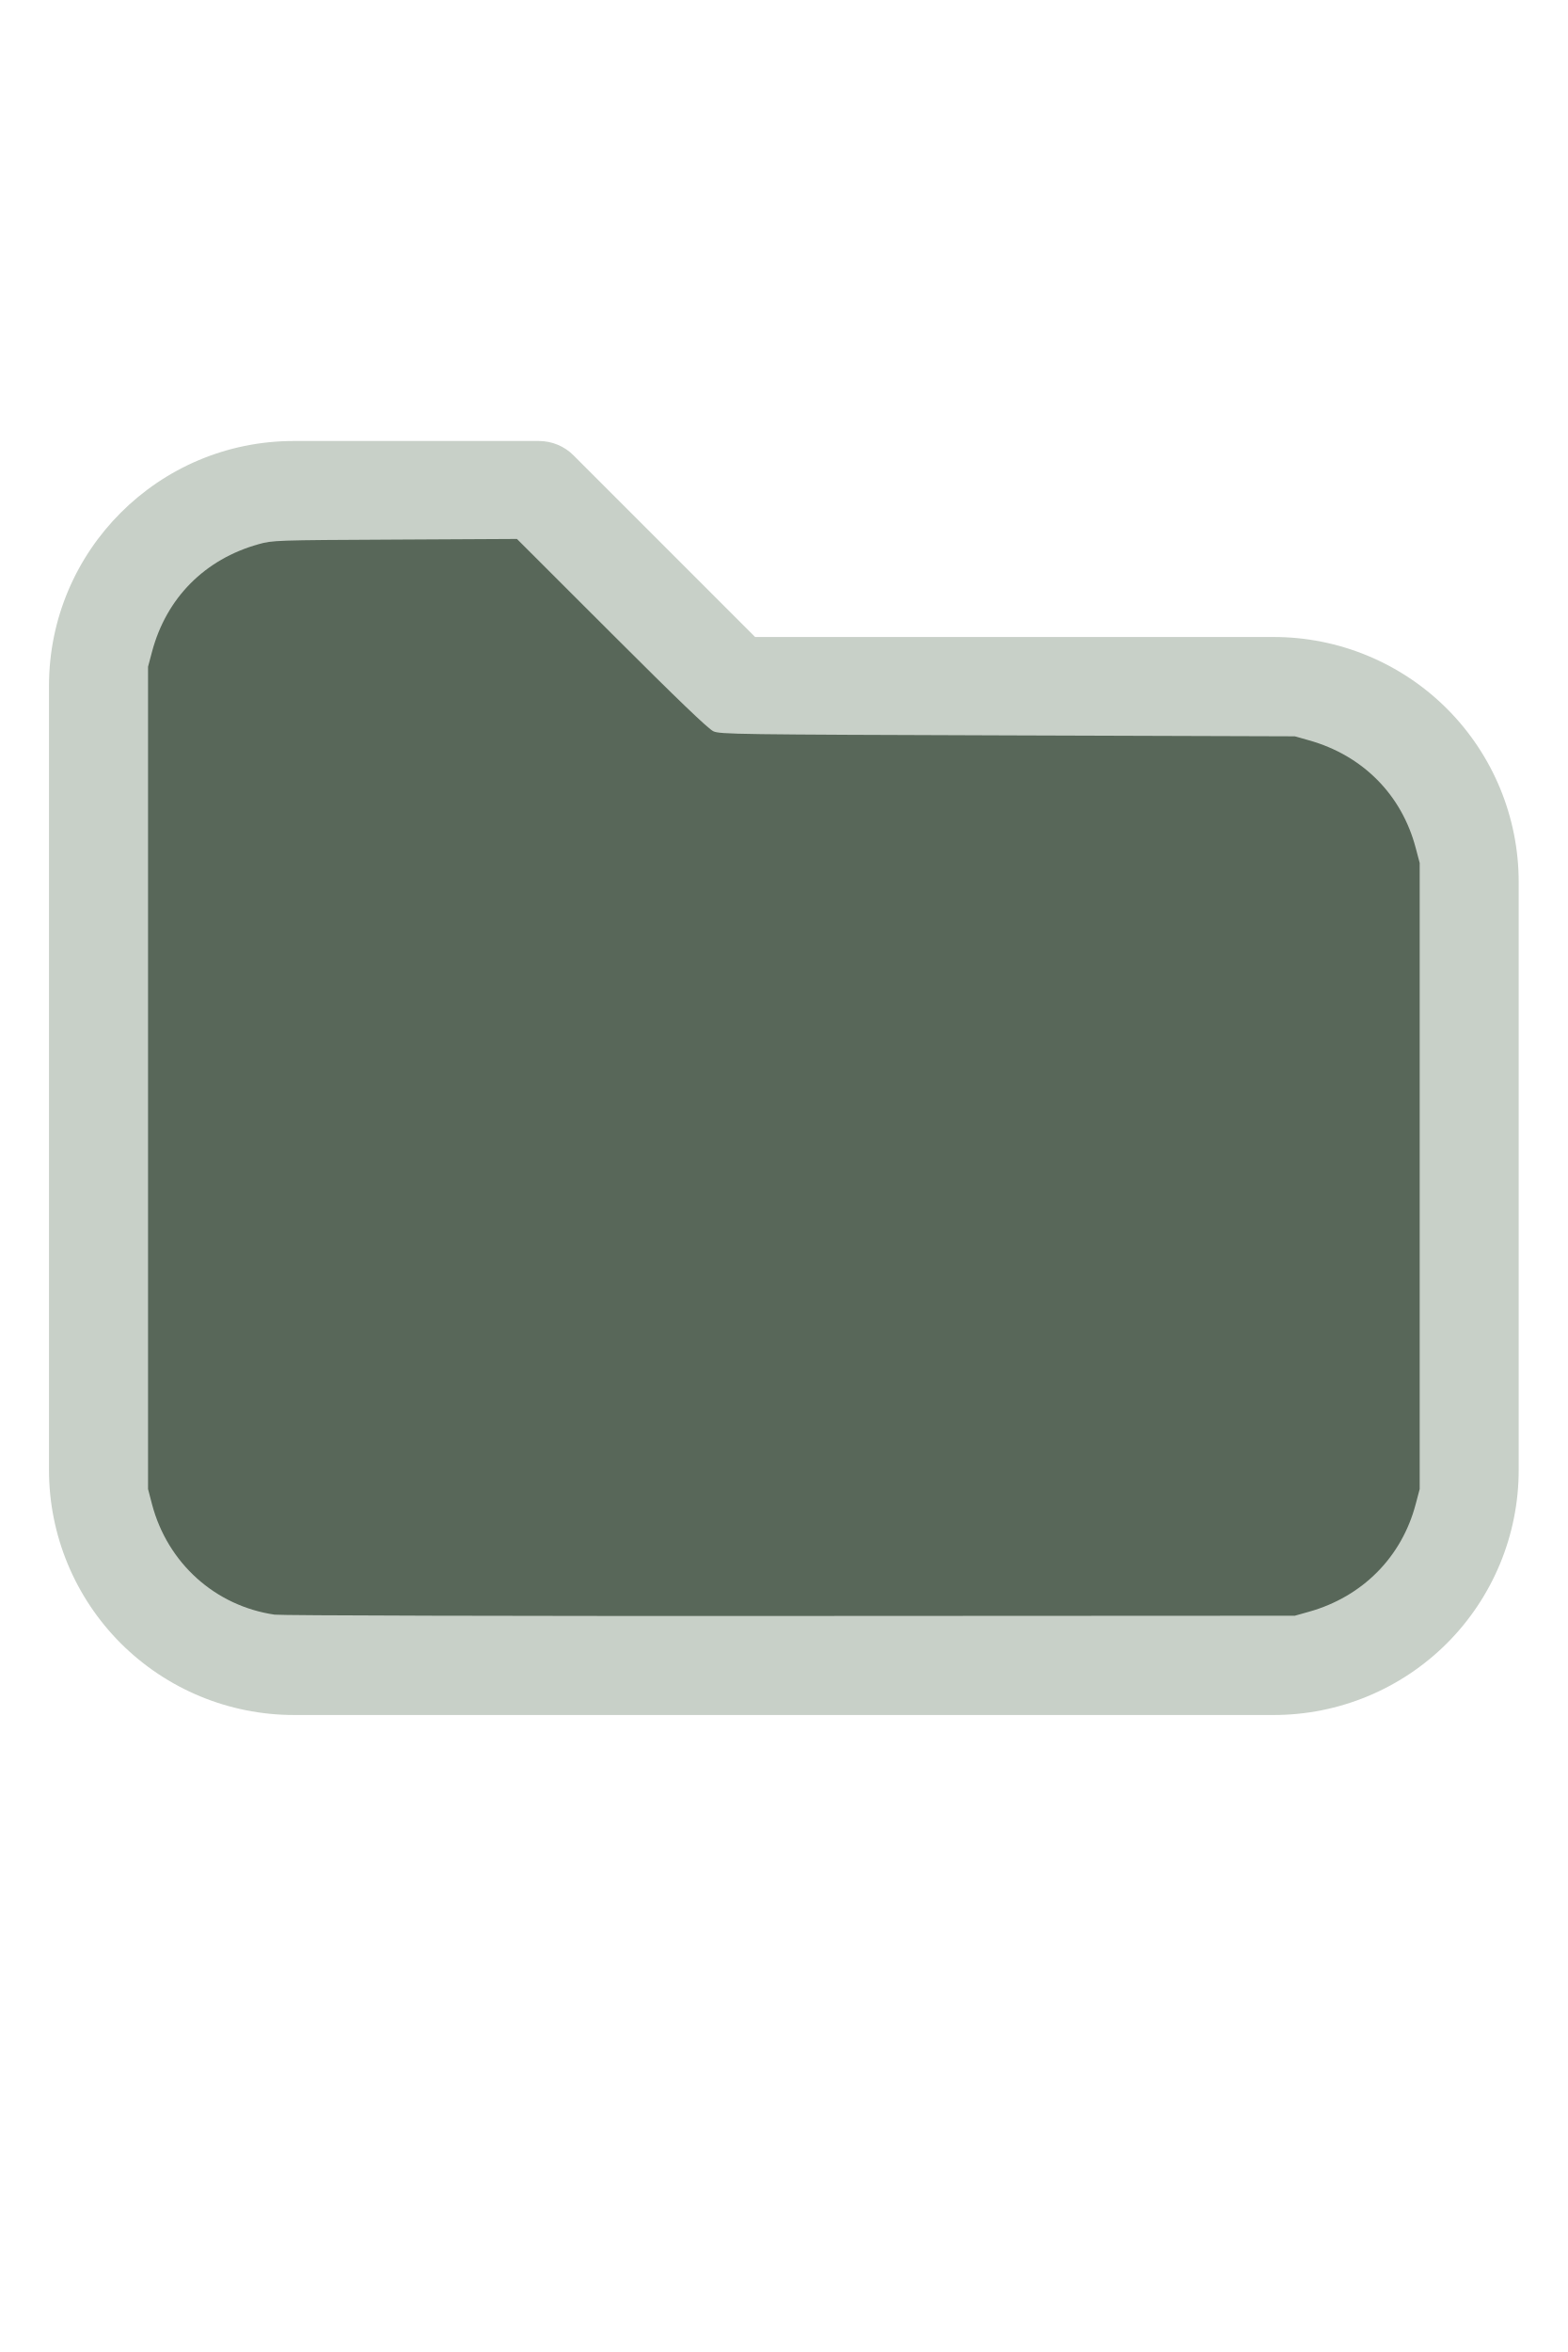
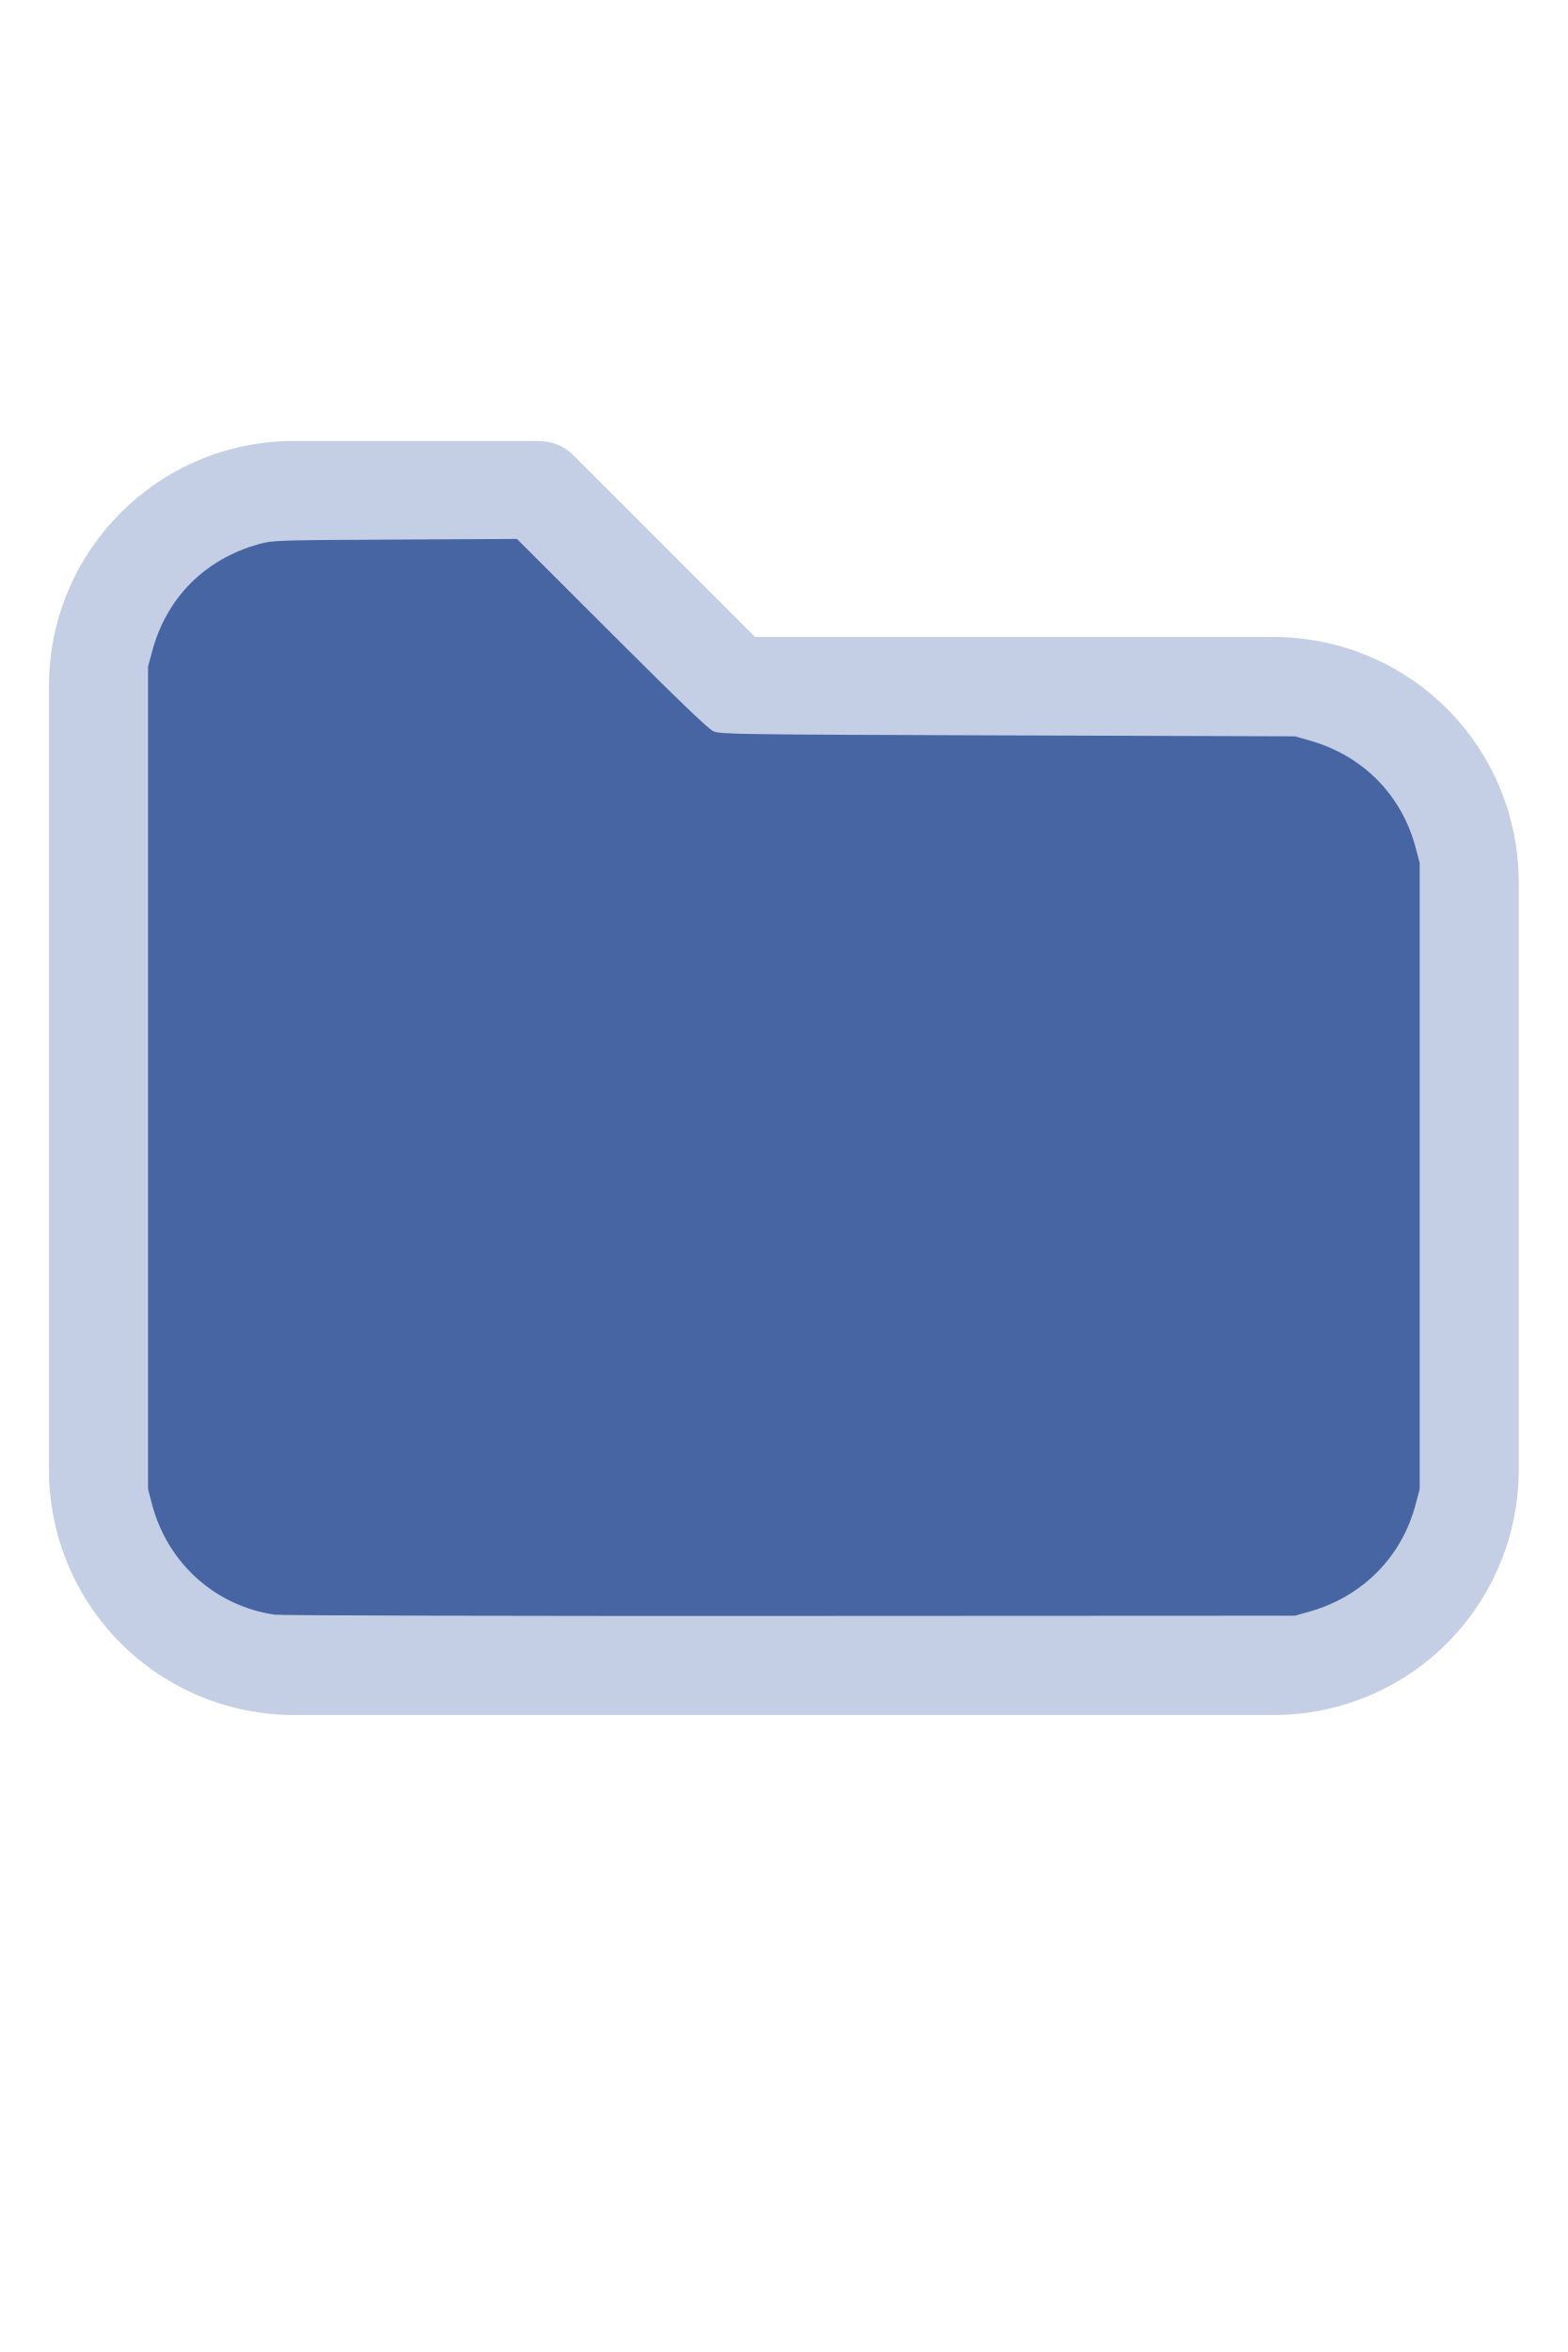
<svg xmlns="http://www.w3.org/2000/svg" version="1.1" width="16" height="24" viewBox="0 0 32 32" xml:space="preserve">
-   <g style="fill:#C8D0C8;">
+   <g style="fill:#C4CFE5;">
    <path d="M1,5.998l-0,16.002c-0,1.326 0.527,2.598 1.464,3.536c0.938,0.937 2.21,1.464 3.536,1.464c5.322,0 14.678,-0 20,0c1.326,0 2.598,-0.527 3.536,-1.464c0.937,-0.938 1.464,-2.21 1.464,-3.536c0,-3.486 0,-8.514 0,-12c0,-1.326 -0.527,-2.598 -1.464,-3.536c-0.938,-0.937 -2.21,-1.464 -3.536,-1.464c-0,0 -10.586,0 -10.586,0c0,-0 -3.707,-3.707 -3.707,-3.707c-0.187,-0.188 -0.442,-0.293 -0.707,-0.293l-5.002,0c-2.76,0 -4.998,2.238 -4.998,4.998Zm2,-0l-0,16.002c-0,0.796 0.316,1.559 0.879,2.121c0.562,0.563 1.325,0.879 2.121,0.879l20,0c0.796,0 1.559,-0.316 2.121,-0.879c0.563,-0.562 0.879,-1.325 0.879,-2.121c0,-3.486 0,-8.514 0,-12c0,-0.796 -0.316,-1.559 -0.879,-2.121c-0.562,-0.563 -1.325,-0.879 -2.121,-0.879c-7.738,0 -11,0 -11,0c-0.265,0 -0.52,-0.105 -0.707,-0.293c-0,0 -3.707,-3.707 -3.707,-3.707c-0,0 -4.588,0 -4.588,0c-1.656,0 -2.998,1.342 -2.998,2.998Z" />
  </g>
-   <g style="fill:#586759;stroke-width:0;">
+   <g style="fill:#4665A2;stroke-width:0;">
    <path d="M 5.606,24.952 C 4.392,24.775 3.42,23.9 3.103,22.699 L 3.022,22.389 V 13.998 5.606 L 3.104,5.298 C 3.396,4.203 4.18,3.412 5.279,3.106 5.565,3.026 5.615,3.024 8.061,3.012 l 2.491,-0.013 1.932,1.93 c 1.344,1.343 1.976,1.95 2.078,1.995 0.137,0.062 0.474,0.066 6.007,0.084 l 5.861,0.019 0.291,0.082 c 1.095,0.308 1.89,1.109 2.176,2.193 l 0.082,0.309 V 16 22.389 l -0.082,0.309 c -0.284,1.079 -1.086,1.888 -2.176,2.194 l -0.291,0.082 -10.303,0.005 c -5.7,0.003 -10.4,-0.009 -10.521,-0.027 z" />
  </g>
</svg>
